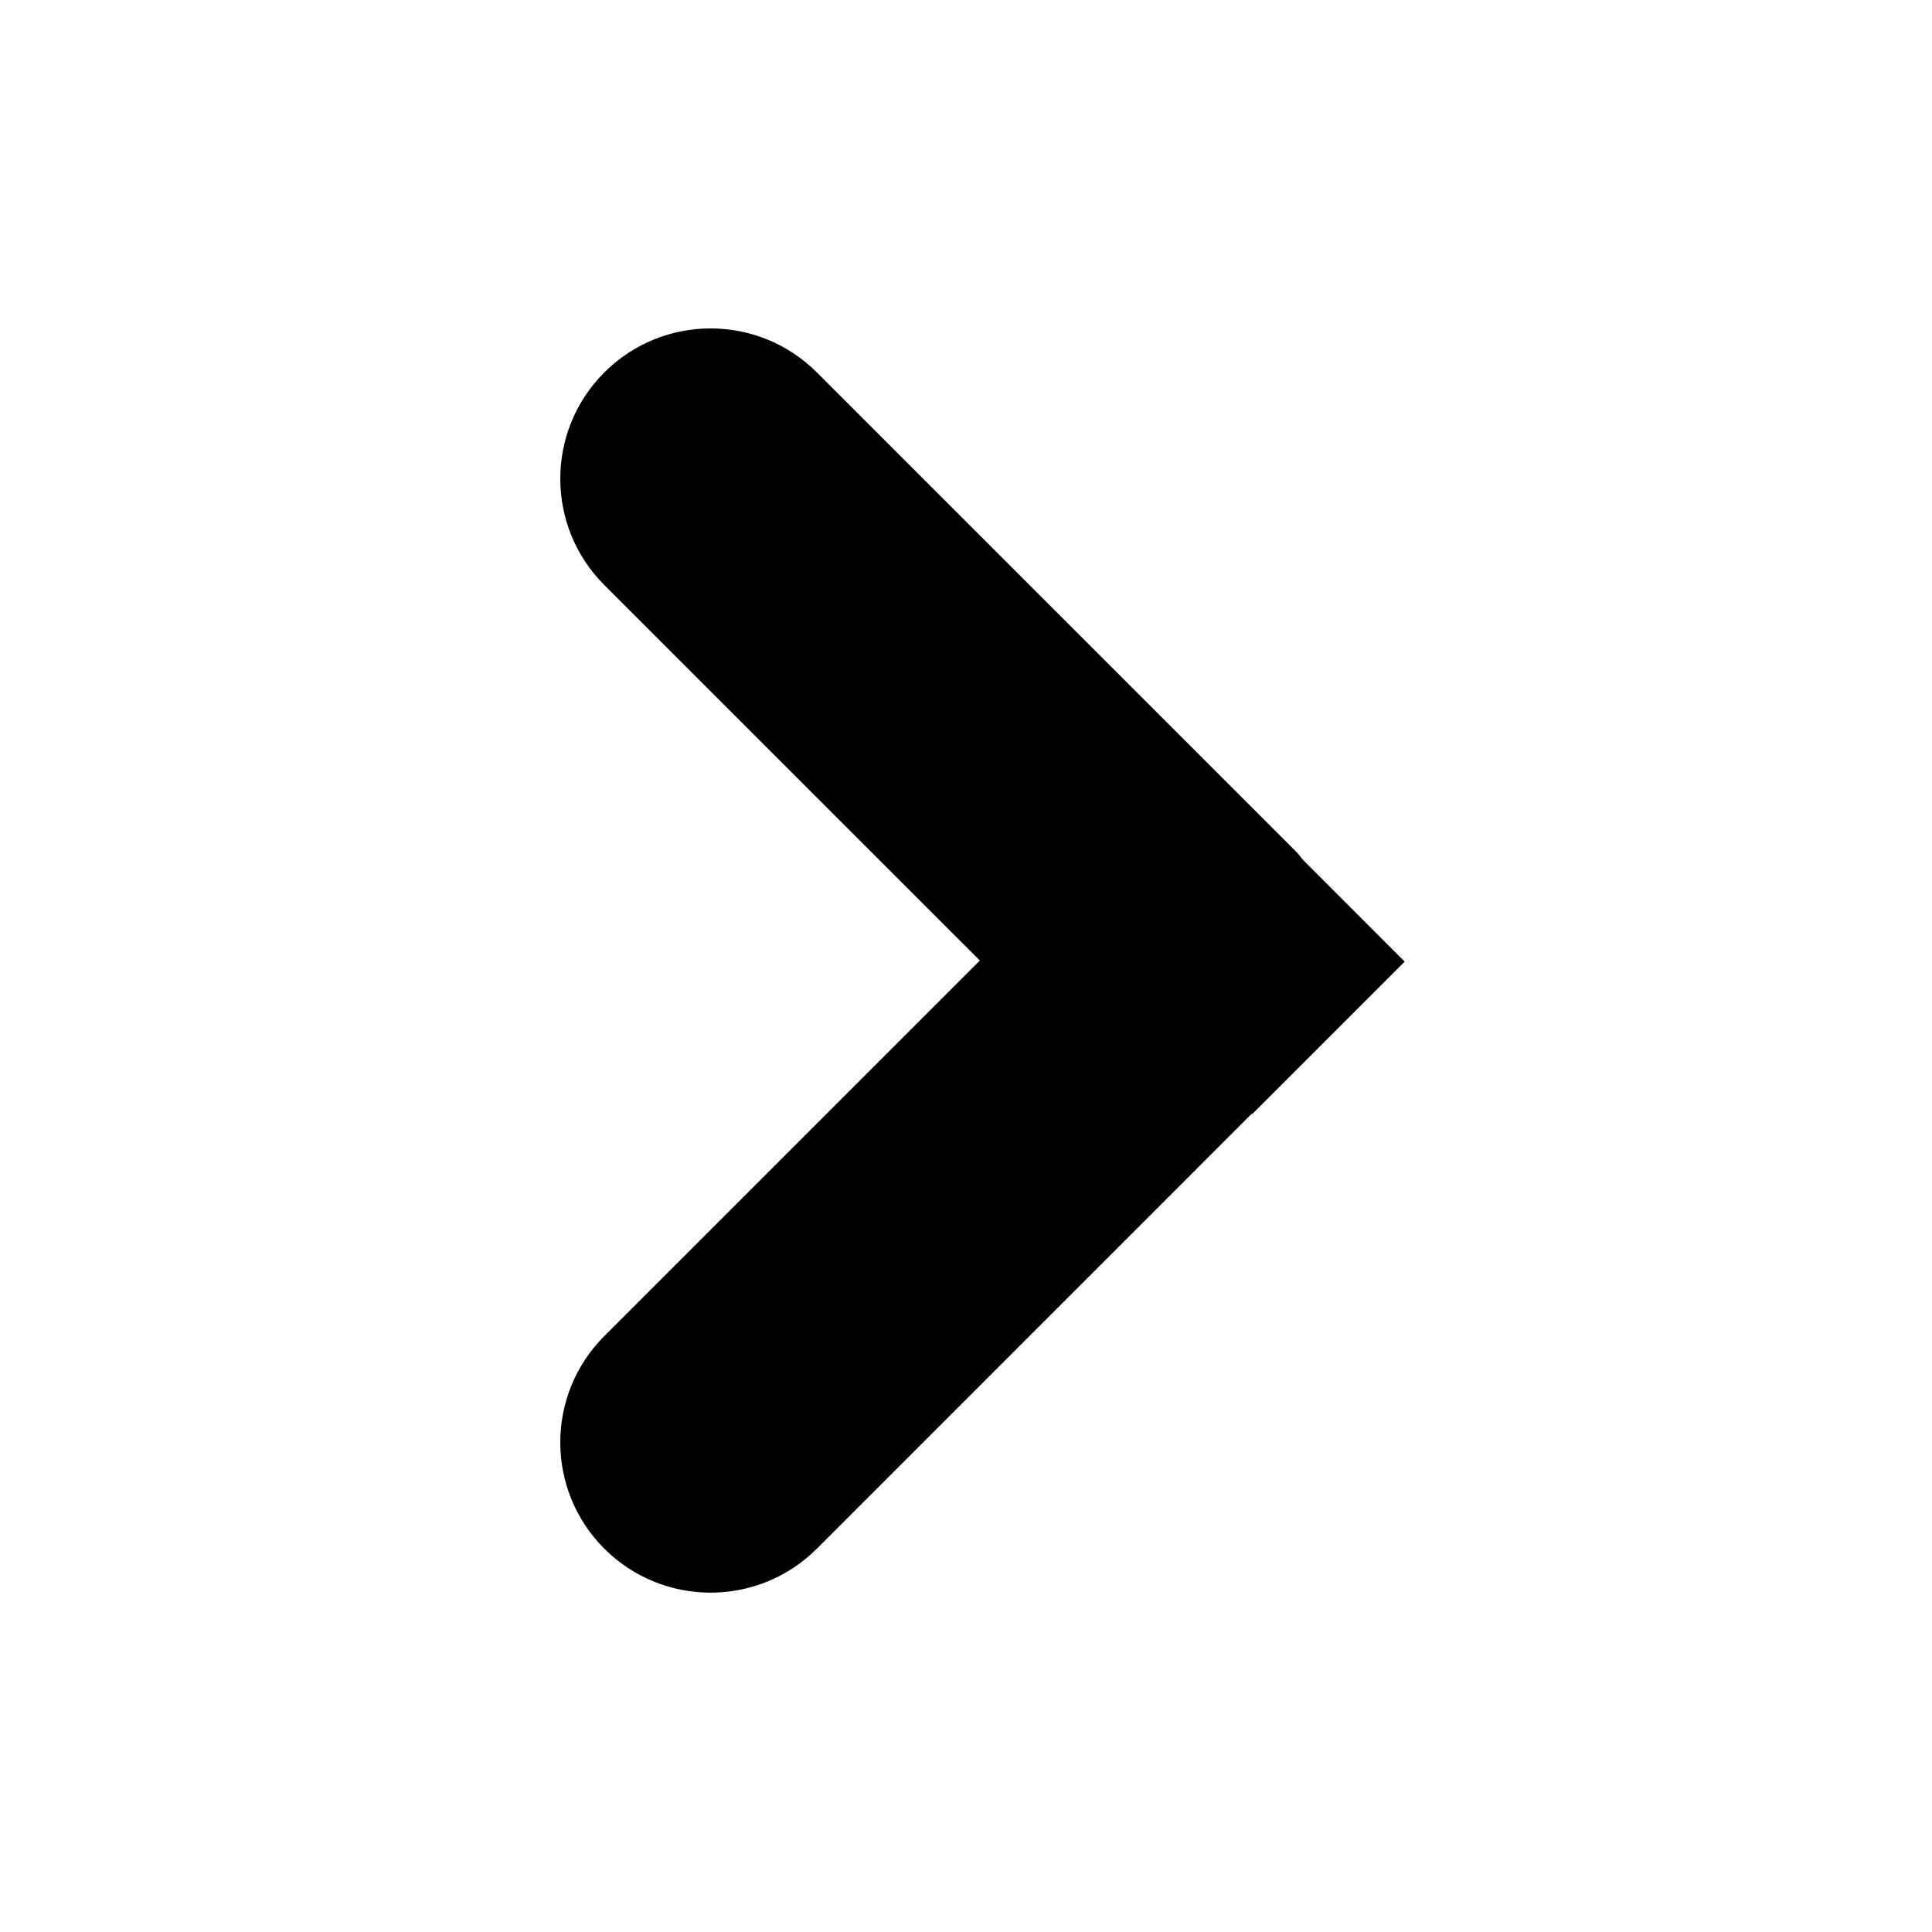
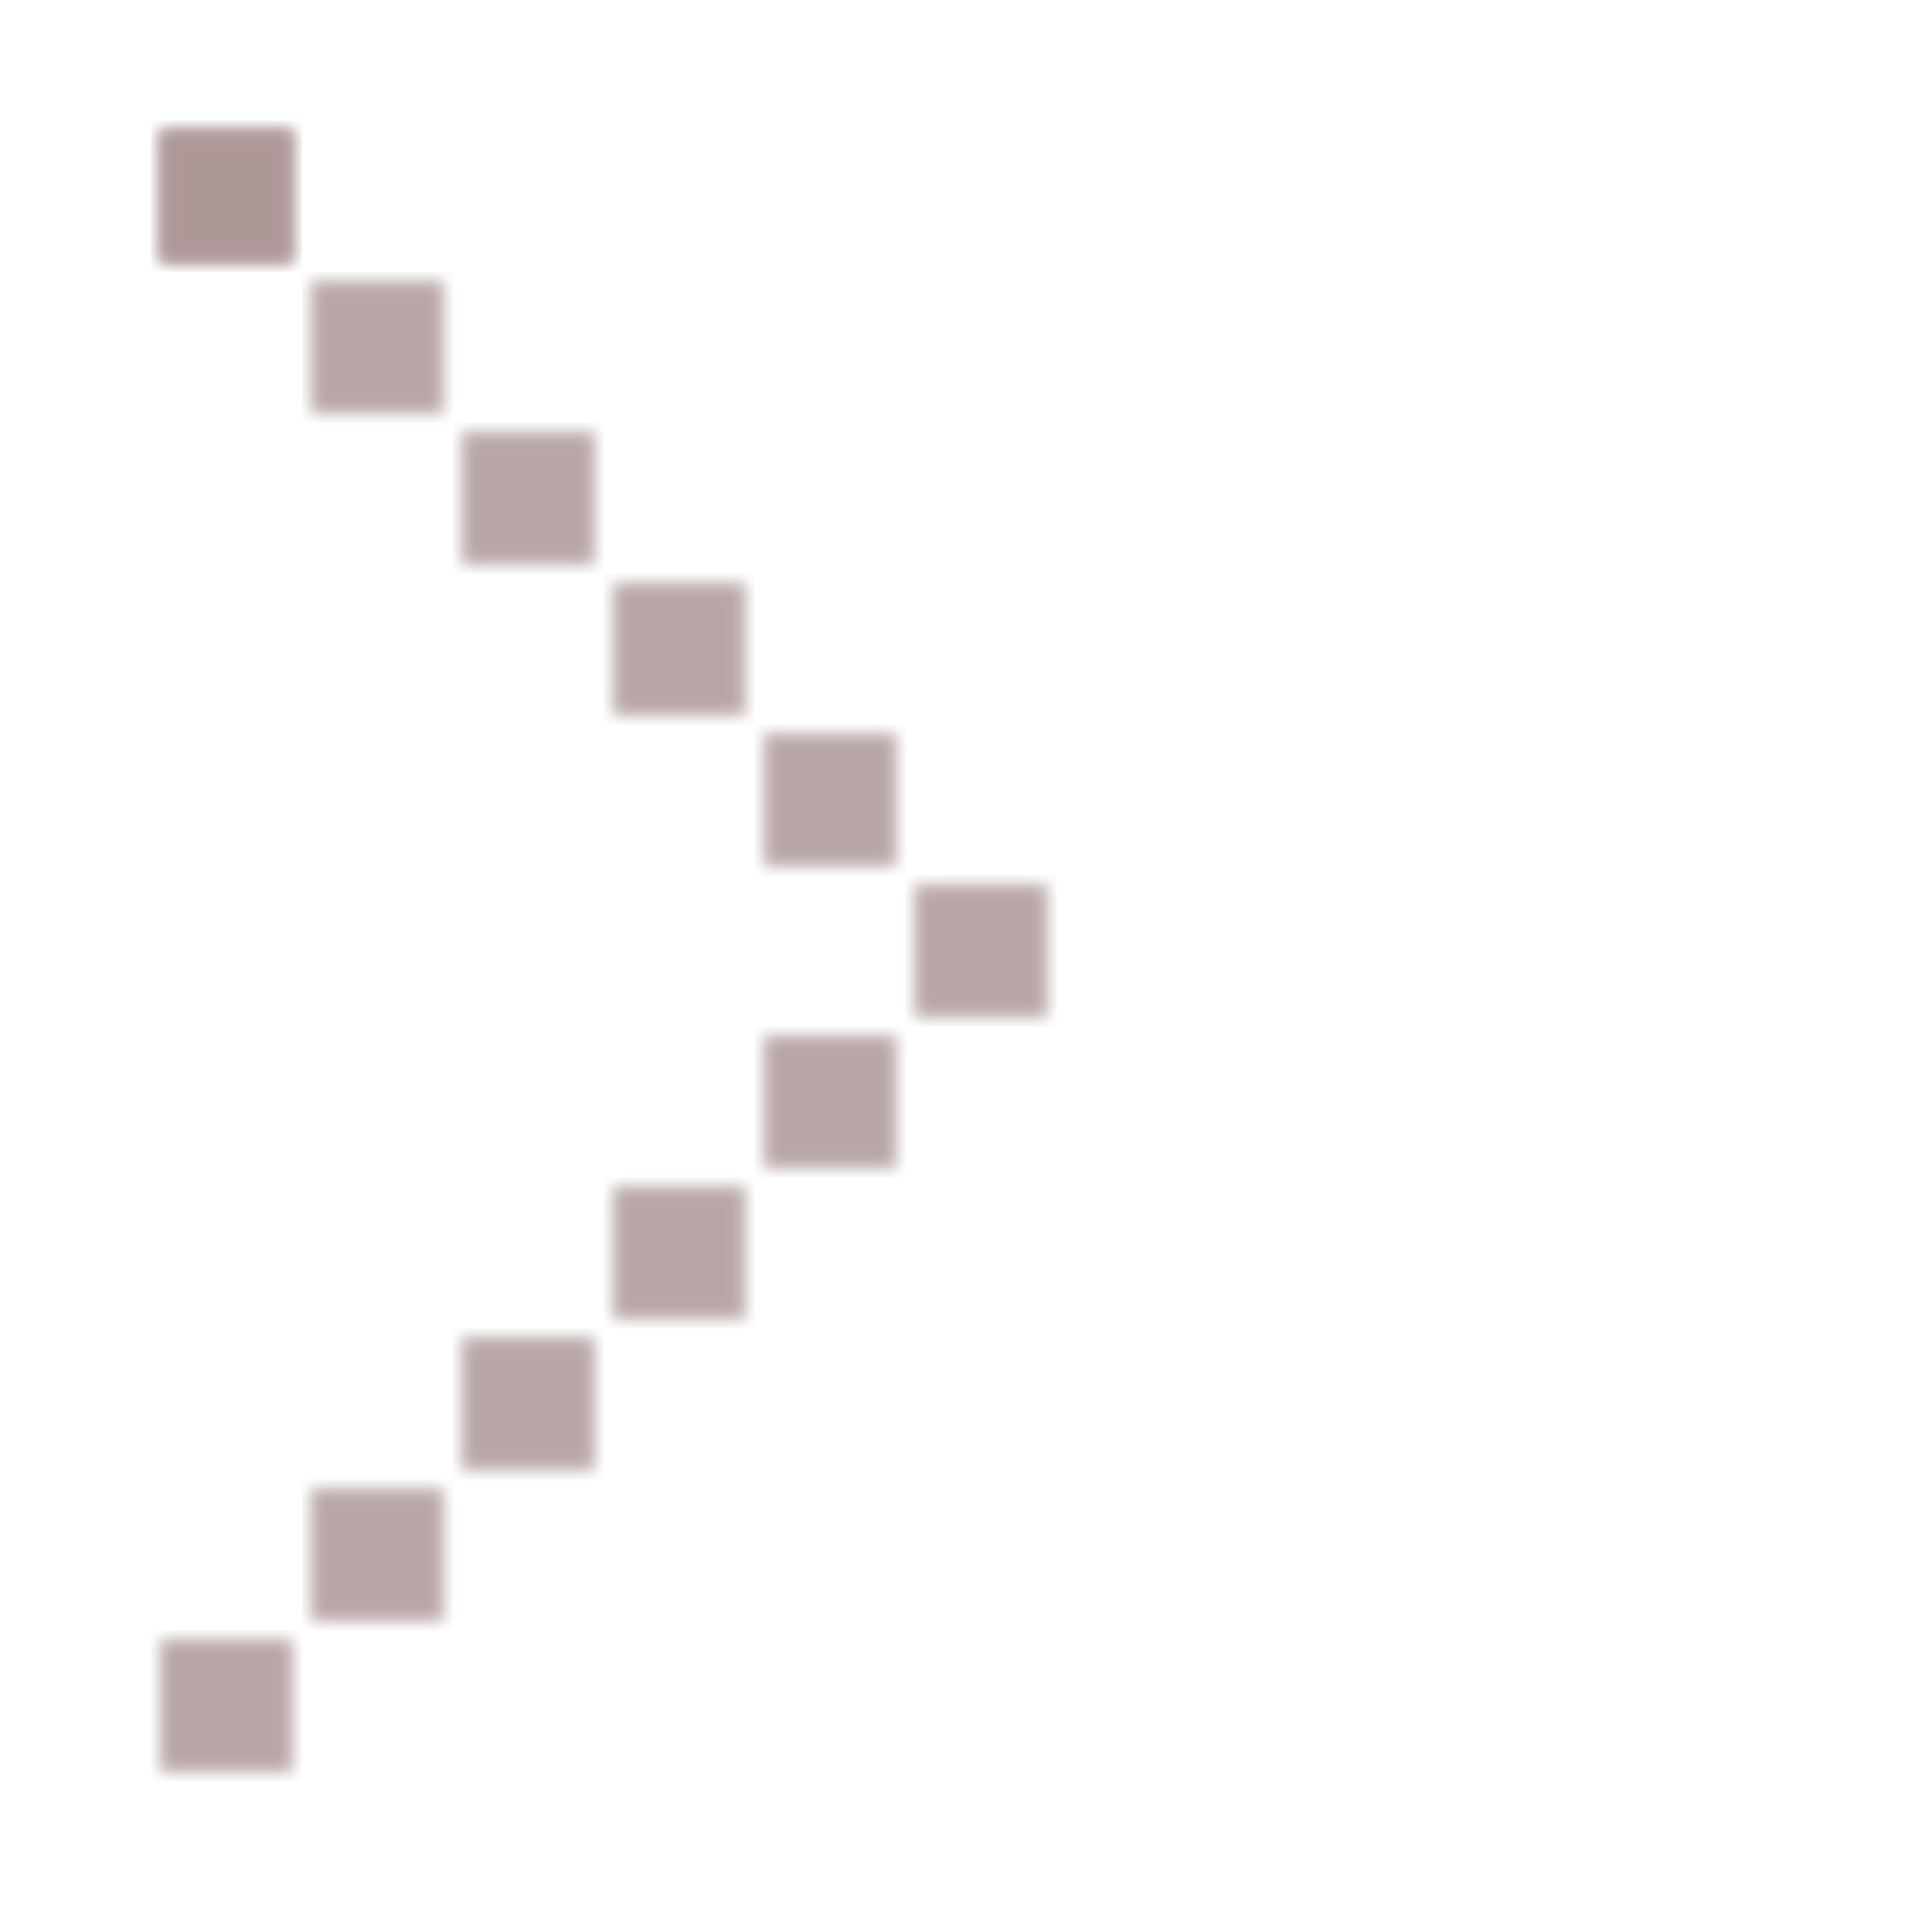
- <svg xmlns="http://www.w3.org/2000/svg" version="1.1" x="0px" y="0px" width="100px" height="100px" viewBox="0 0 100 100" enable-background="new 0 0 100 100" xml:space="preserve">
-   <g id="Captions">
- </g>
-   <g id="Your_Icon">
-     <path d="M72.707,49.773l-5.255-5.258l-0.302-0.369L42.281,19.277c-3.04-3.037-7.963-3.037-11.002,0   c-3.039,3.04-3.039,7.965,0,11.004l19.438,19.436L31.279,69.154c-3.039,3.04-3.039,7.965,0,11.005   c1.52,1.517,3.51,2.276,5.501,2.276s3.981-0.76,5.501-2.276l22.507-22.51l0.021,0.021L72.707,49.773z" />
+ <svg xmlns="http://www.w3.org/2000/svg" width="64px" height="64px" id="svg2985" version="1.1">
+   <defs id="defs2987">
+     <filter id="filter4047" height="1" width="1" y="0" x="0" color-interpolation-filters="sRGB">
+       <feGaussianBlur id="feGaussianBlur4049" result="result6" stdDeviation="0.4" />
+       <feComposite id="feComposite4051" in2="result6" operator="in" in="SourceGraphic" result="result7" />
+       <feComposite id="feComposite4053" in2="result7" operator="in" result="fbSourceGraphic" in="result7" />
+       <feColorMatrix result="fbSourceGraphicAlpha" in="fbSourceGraphic" values="0 0 0 -1 0 0 0 0 -1 0 0 0 0 -1 0 0 0 0 1 0" id="feColorMatrix4383" />
+       <feColorMatrix id="feColorMatrix4385" values="1 0 0 0 0 0 1 0 0 0 0 0 1 0 0 0 0 0 0.85 0" result="result0" in="fbSourceGraphic" />
+       <feGaussianBlur id="feGaussianBlur4387" in="fbSourceGraphicAlpha" stdDeviation="7" />
+       <feSpecularLighting id="feSpecularLighting4389" surfaceScale="5" specularConstant="0.9" specularExponent="25" result="result8">
+         <feDistantLight id="feDistantLight4391" elevation="60" azimuth="225" />
+       </feSpecularLighting>
+       <feComposite in2="result0" id="feComposite4393" operator="atop" />
+     </filter>
+     <filter id="filter4055" height="1" width="1" y="0" x="0" color-interpolation-filters="sRGB">
+       <feGaussianBlur id="feGaussianBlur4057" result="result6" stdDeviation="0.4" />
+       <feComposite id="feComposite4059" in2="result6" operator="in" in="SourceGraphic" result="result7" />
+       <feComposite id="feComposite4061" in2="result7" operator="in" result="fbSourceGraphic" in="result7" />
+       <feColorMatrix result="fbSourceGraphicAlpha" in="fbSourceGraphic" values="0 0 0 -1 0 0 0 0 -1 0 0 0 0 -1 0 0 0 0 1 0" id="feColorMatrix4395" />
+       <feColorMatrix id="feColorMatrix4397" values="1 0 0 0 0 0 1 0 0 0 0 0 1 0 0 0 0 0 0.85 0" result="result0" in="fbSourceGraphic" />
+       <feGaussianBlur id="feGaussianBlur4399" in="fbSourceGraphicAlpha" stdDeviation="7" />
+       <feSpecularLighting id="feSpecularLighting4401" surfaceScale="5" specularConstant="0.9" specularExponent="25" result="result8">
+         <feDistantLight id="feDistantLight4403" elevation="60" azimuth="225" />
+       </feSpecularLighting>
+       <feComposite in2="result0" id="feComposite4405" operator="atop" />
+     </filter>
+     <filter id="filter4063" height="1" width="1" y="0" x="0" color-interpolation-filters="sRGB">
+       <feGaussianBlur id="feGaussianBlur4065" result="result6" stdDeviation="0.4" />
+       <feComposite id="feComposite4067" in2="result6" operator="in" in="SourceGraphic" result="result7" />
+       <feComposite id="feComposite4069" in2="result7" operator="in" result="fbSourceGraphic" in="result7" />
+       <feColorMatrix result="fbSourceGraphicAlpha" in="fbSourceGraphic" values="0 0 0 -1 0 0 0 0 -1 0 0 0 0 -1 0 0 0 0 1 0" id="feColorMatrix4407" />
+       <feColorMatrix id="feColorMatrix4409" values="1 0 0 0 0 0 1 0 0 0 0 0 1 0 0 0 0 0 0.85 0" result="result0" in="fbSourceGraphic" />
+       <feGaussianBlur id="feGaussianBlur4411" in="fbSourceGraphicAlpha" stdDeviation="7" />
+       <feSpecularLighting id="feSpecularLighting4413" surfaceScale="5" specularConstant="0.9" specularExponent="25" result="result8">
+         <feDistantLight id="feDistantLight4415" elevation="60" azimuth="225" />
+       </feSpecularLighting>
+       <feComposite in2="result0" id="feComposite4417" operator="atop" />
+     </filter>
+     <filter id="filter4071" height="1" width="1" y="0" x="0" color-interpolation-filters="sRGB">
+       <feGaussianBlur id="feGaussianBlur4073" result="result6" stdDeviation="0.4" />
+       <feComposite id="feComposite4075" in2="result6" operator="in" in="SourceGraphic" result="result7" />
+       <feComposite id="feComposite4077" in2="result7" operator="in" result="fbSourceGraphic" in="result7" />
+       <feColorMatrix result="fbSourceGraphicAlpha" in="fbSourceGraphic" values="0 0 0 -1 0 0 0 0 -1 0 0 0 0 -1 0 0 0 0 1 0" id="feColorMatrix4419" />
+       <feColorMatrix id="feColorMatrix4421" values="1 0 0 0 0 0 1 0 0 0 0 0 1 0 0 0 0 0 0.85 0" result="result0" in="fbSourceGraphic" />
+       <feGaussianBlur id="feGaussianBlur4423" in="fbSourceGraphicAlpha" stdDeviation="7" />
+       <feSpecularLighting id="feSpecularLighting4425" surfaceScale="5" specularConstant="0.9" specularExponent="25" result="result8">
+         <feDistantLight id="feDistantLight4427" elevation="60" azimuth="225" />
+       </feSpecularLighting>
+       <feComposite in2="result0" id="feComposite4429" operator="atop" />
+     </filter>
+     <filter id="filter4079" height="1" width="1" y="0" x="0" color-interpolation-filters="sRGB">
+       <feGaussianBlur id="feGaussianBlur4081" result="result6" stdDeviation="0.4" />
+       <feComposite id="feComposite4083" in2="result6" operator="in" in="SourceGraphic" result="result7" />
+       <feComposite id="feComposite4085" in2="result7" operator="in" result="fbSourceGraphic" in="result7" />
+       <feColorMatrix result="fbSourceGraphicAlpha" in="fbSourceGraphic" values="0 0 0 -1 0 0 0 0 -1 0 0 0 0 -1 0 0 0 0 1 0" id="feColorMatrix4431" />
+       <feColorMatrix id="feColorMatrix4433" values="1 0 0 0 0 0 1 0 0 0 0 0 1 0 0 0 0 0 0.85 0" result="result0" in="fbSourceGraphic" />
+       <feGaussianBlur id="feGaussianBlur4435" in="fbSourceGraphicAlpha" stdDeviation="7" />
+       <feSpecularLighting id="feSpecularLighting4437" surfaceScale="5" specularConstant="0.9" specularExponent="25" result="result8">
+         <feDistantLight id="feDistantLight4439" elevation="60" azimuth="225" />
+       </feSpecularLighting>
+       <feComposite in2="result0" id="feComposite4441" operator="atop" />
+     </filter>
+     <filter id="filter4087" height="1" width="1" y="0" x="0" color-interpolation-filters="sRGB">
+       <feGaussianBlur id="feGaussianBlur4089" result="result6" stdDeviation="0.4" />
+       <feComposite id="feComposite4091" in2="result6" operator="in" in="SourceGraphic" result="result7" />
+       <feComposite id="feComposite4093" in2="result7" operator="in" result="fbSourceGraphic" in="result7" />
+       <feColorMatrix result="fbSourceGraphicAlpha" in="fbSourceGraphic" values="0 0 0 -1 0 0 0 0 -1 0 0 0 0 -1 0 0 0 0 1 0" id="feColorMatrix4443" />
+       <feColorMatrix id="feColorMatrix4445" values="1 0 0 0 0 0 1 0 0 0 0 0 1 0 0 0 0 0 0.85 0" result="result0" in="fbSourceGraphic" />
+       <feGaussianBlur id="feGaussianBlur4447" in="fbSourceGraphicAlpha" stdDeviation="7" />
+       <feSpecularLighting id="feSpecularLighting4449" surfaceScale="5" specularConstant="0.9" specularExponent="25" result="result8">
+         <feDistantLight id="feDistantLight4451" elevation="60" azimuth="225" />
+       </feSpecularLighting>
+       <feComposite in2="result0" id="feComposite4453" operator="atop" />
+     </filter>
+     <filter id="filter4095" height="1" width="1" y="0" x="0" color-interpolation-filters="sRGB">
+       <feGaussianBlur id="feGaussianBlur4097" result="result6" stdDeviation="0.4" />
+       <feComposite id="feComposite4099" in2="result6" operator="in" in="SourceGraphic" result="result7" />
+       <feComposite id="feComposite4101" in2="result7" operator="in" result="fbSourceGraphic" in="result7" />
+       <feColorMatrix result="fbSourceGraphicAlpha" in="fbSourceGraphic" values="0 0 0 -1 0 0 0 0 -1 0 0 0 0 -1 0 0 0 0 1 0" id="feColorMatrix4455" />
+       <feColorMatrix id="feColorMatrix4457" values="1 0 0 0 0 0 1 0 0 0 0 0 1 0 0 0 0 0 0.85 0" result="result0" in="fbSourceGraphic" />
+       <feGaussianBlur id="feGaussianBlur4459" in="fbSourceGraphicAlpha" stdDeviation="7" />
+       <feSpecularLighting id="feSpecularLighting4461" surfaceScale="5" specularConstant="0.9" specularExponent="25" result="result8">
+         <feDistantLight id="feDistantLight4463" elevation="60" azimuth="225" />
+       </feSpecularLighting>
+       <feComposite in2="result0" id="feComposite4465" operator="atop" />
+     </filter>
+     <filter id="filter4103" height="1" width="1" y="0" x="0" color-interpolation-filters="sRGB">
+       <feGaussianBlur id="feGaussianBlur4105" result="result6" stdDeviation="0.4" />
+       <feComposite id="feComposite4107" in2="result6" operator="in" in="SourceGraphic" result="result7" />
+       <feComposite id="feComposite4109" in2="result7" operator="in" result="fbSourceGraphic" in="result7" />
+       <feColorMatrix result="fbSourceGraphicAlpha" in="fbSourceGraphic" values="0 0 0 -1 0 0 0 0 -1 0 0 0 0 -1 0 0 0 0 1 0" id="feColorMatrix4467" />
+       <feColorMatrix id="feColorMatrix4469" values="1 0 0 0 0 0 1 0 0 0 0 0 1 0 0 0 0 0 0.85 0" result="result0" in="fbSourceGraphic" />
+       <feGaussianBlur id="feGaussianBlur4471" in="fbSourceGraphicAlpha" stdDeviation="7" />
+       <feSpecularLighting id="feSpecularLighting4473" surfaceScale="5" specularConstant="0.9" specularExponent="25" result="result8">
+         <feDistantLight id="feDistantLight4475" elevation="60" azimuth="225" />
+       </feSpecularLighting>
+       <feComposite in2="result0" id="feComposite4477" operator="atop" />
+     </filter>
+     <filter id="filter4111" height="1" width="1" y="0" x="0" color-interpolation-filters="sRGB">
+       <feGaussianBlur id="feGaussianBlur4113" result="result6" stdDeviation="0.4" />
+       <feComposite id="feComposite4115" in2="result6" operator="in" in="SourceGraphic" result="result7" />
+       <feComposite id="feComposite4117" in2="result7" operator="in" result="fbSourceGraphic" in="result7" />
+       <feColorMatrix result="fbSourceGraphicAlpha" in="fbSourceGraphic" values="0 0 0 -1 0 0 0 0 -1 0 0 0 0 -1 0 0 0 0 1 0" id="feColorMatrix4479" />
+       <feColorMatrix id="feColorMatrix4481" values="1 0 0 0 0 0 1 0 0 0 0 0 1 0 0 0 0 0 0.85 0" result="result0" in="fbSourceGraphic" />
+       <feGaussianBlur id="feGaussianBlur4483" in="fbSourceGraphicAlpha" stdDeviation="7" />
+       <feSpecularLighting id="feSpecularLighting4485" surfaceScale="5" specularConstant="0.9" specularExponent="25" result="result8">
+         <feDistantLight id="feDistantLight4487" elevation="60" azimuth="225" />
+       </feSpecularLighting>
+       <feComposite in2="result0" id="feComposite4489" operator="atop" />
+     </filter>
+     <filter id="filter4119" height="1" width="1" y="0" x="0" color-interpolation-filters="sRGB">
+       <feGaussianBlur id="feGaussianBlur4121" result="result6" stdDeviation="0.4" />
+       <feComposite id="feComposite4123" in2="result6" operator="in" in="SourceGraphic" result="result7" />
+       <feComposite id="feComposite4125" in2="result7" operator="in" result="fbSourceGraphic" in="result7" />
+       <feColorMatrix result="fbSourceGraphicAlpha" in="fbSourceGraphic" values="0 0 0 -1 0 0 0 0 -1 0 0 0 0 -1 0 0 0 0 1 0" id="feColorMatrix4491" />
+       <feColorMatrix id="feColorMatrix4493" values="1 0 0 0 0 0 1 0 0 0 0 0 1 0 0 0 0 0 0.85 0" result="result0" in="fbSourceGraphic" />
+       <feGaussianBlur id="feGaussianBlur4495" in="fbSourceGraphicAlpha" stdDeviation="7" />
+       <feSpecularLighting id="feSpecularLighting4497" surfaceScale="5" specularConstant="0.9" specularExponent="25" result="result8">
+         <feDistantLight id="feDistantLight4499" elevation="60" azimuth="225" />
+       </feSpecularLighting>
+       <feComposite in2="result0" id="feComposite4501" operator="atop" />
+     </filter>
+     <filter id="filter4127" height="1" width="1" y="0" x="0" color-interpolation-filters="sRGB">
+       <feGaussianBlur id="feGaussianBlur4129" result="result6" stdDeviation="0.4" />
+       <feComposite id="feComposite4131" in2="result6" operator="in" in="SourceGraphic" result="result7" />
+       <feComposite id="feComposite4133" in2="result7" operator="in" result="fbSourceGraphic" in="result7" />
+       <feColorMatrix result="fbSourceGraphicAlpha" in="fbSourceGraphic" values="0 0 0 -1 0 0 0 0 -1 0 0 0 0 -1 0 0 0 0 1 0" id="feColorMatrix4503" />
+       <feColorMatrix id="feColorMatrix4505" values="1 0 0 0 0 0 1 0 0 0 0 0 1 0 0 0 0 0 0.85 0" result="result0" in="fbSourceGraphic" />
+       <feGaussianBlur id="feGaussianBlur4507" in="fbSourceGraphicAlpha" stdDeviation="7" />
+       <feSpecularLighting id="feSpecularLighting4509" surfaceScale="5" specularConstant="0.9" specularExponent="25" result="result8">
+         <feDistantLight id="feDistantLight4511" elevation="60" azimuth="225" />
+       </feSpecularLighting>
+       <feComposite in2="result0" id="feComposite4513" operator="atop" />
+     </filter>
+     <filter id="filter4135" height="1" width="1" y="0" x="0" color-interpolation-filters="sRGB">
+       <feGaussianBlur id="feGaussianBlur4137" result="result6" stdDeviation="0.4" />
+       <feComposite id="feComposite4139" in2="result6" operator="in" in="SourceGraphic" result="result7" />
+       <feComposite id="feComposite4141" in2="result7" operator="in" result="fbSourceGraphic" in="result7" />
+       <feColorMatrix result="fbSourceGraphicAlpha" in="fbSourceGraphic" values="0 0 0 -1 0 0 0 0 -1 0 0 0 0 -1 0 0 0 0 1 0" id="feColorMatrix4515" />
+       <feColorMatrix id="feColorMatrix4517" values="1 0 0 0 0 0 1 0 0 0 0 0 1 0 0 0 0 0 0.85 0" result="result0" in="fbSourceGraphic" />
+       <feGaussianBlur id="feGaussianBlur4519" in="fbSourceGraphicAlpha" stdDeviation="7" />
+       <feSpecularLighting id="feSpecularLighting4521" surfaceScale="5" specularConstant="0.9" specularExponent="25" result="result8">
+         <feDistantLight id="feDistantLight4523" elevation="60" azimuth="225" />
+       </feSpecularLighting>
+       <feComposite in2="result0" id="feComposite4525" operator="atop" />
+     </filter>
+   </defs>
+   <g id="layer1">
+     <rect style="fill:#795555;fill-opacity:1;filter:url(#filter4135)" id="rect2995" width="5" height="5" x="5" y="4" />
+     <rect y="4" x="5" height="5" width="5" id="rect3773" style="fill:#795555;fill-opacity:1;filter:url(#filter4127)" />
  </g>
+   <rect style="fill:#795555;fill-opacity:1;filter:url(#filter4119)" id="rect3847" width="5" height="5" x="10" y="9" />
+   <rect style="fill:#795555;fill-opacity:1;filter:url(#filter4111)" id="rect3849" width="5" height="5" x="15" y="14" />
+   <rect style="fill:#795555;fill-opacity:1;filter:url(#filter4103)" id="rect3851" width="5" height="5" x="20" y="19" />
+   <rect style="fill:#795555;fill-opacity:1;filter:url(#filter4095)" id="rect3853" width="5" height="5" x="25" y="24" />
+   <rect style="fill:#795555;fill-opacity:1;filter:url(#filter4087)" id="rect3855" width="5" height="5" x="30" y="29" />
+   <rect style="fill:#795555;fill-opacity:1;filter:url(#filter4079)" id="rect3857" width="5" height="5" x="25" y="34" />
+   <rect style="fill:#795555;fill-opacity:1;filter:url(#filter4071)" id="rect3859" width="5" height="5" x="20" y="39" />
+   <rect style="fill:#795555;fill-opacity:1;filter:url(#filter4063)" id="rect3861" width="5" height="5" x="15" y="44" />
+   <rect style="fill:#795555;fill-opacity:1;filter:url(#filter4055)" id="rect3863" width="5" height="5" x="10" y="49" />
+   <rect style="fill:#795555;fill-opacity:1;filter:url(#filter4047)" id="rect3865" width="5" height="5" x="5" y="54" />
</svg>
